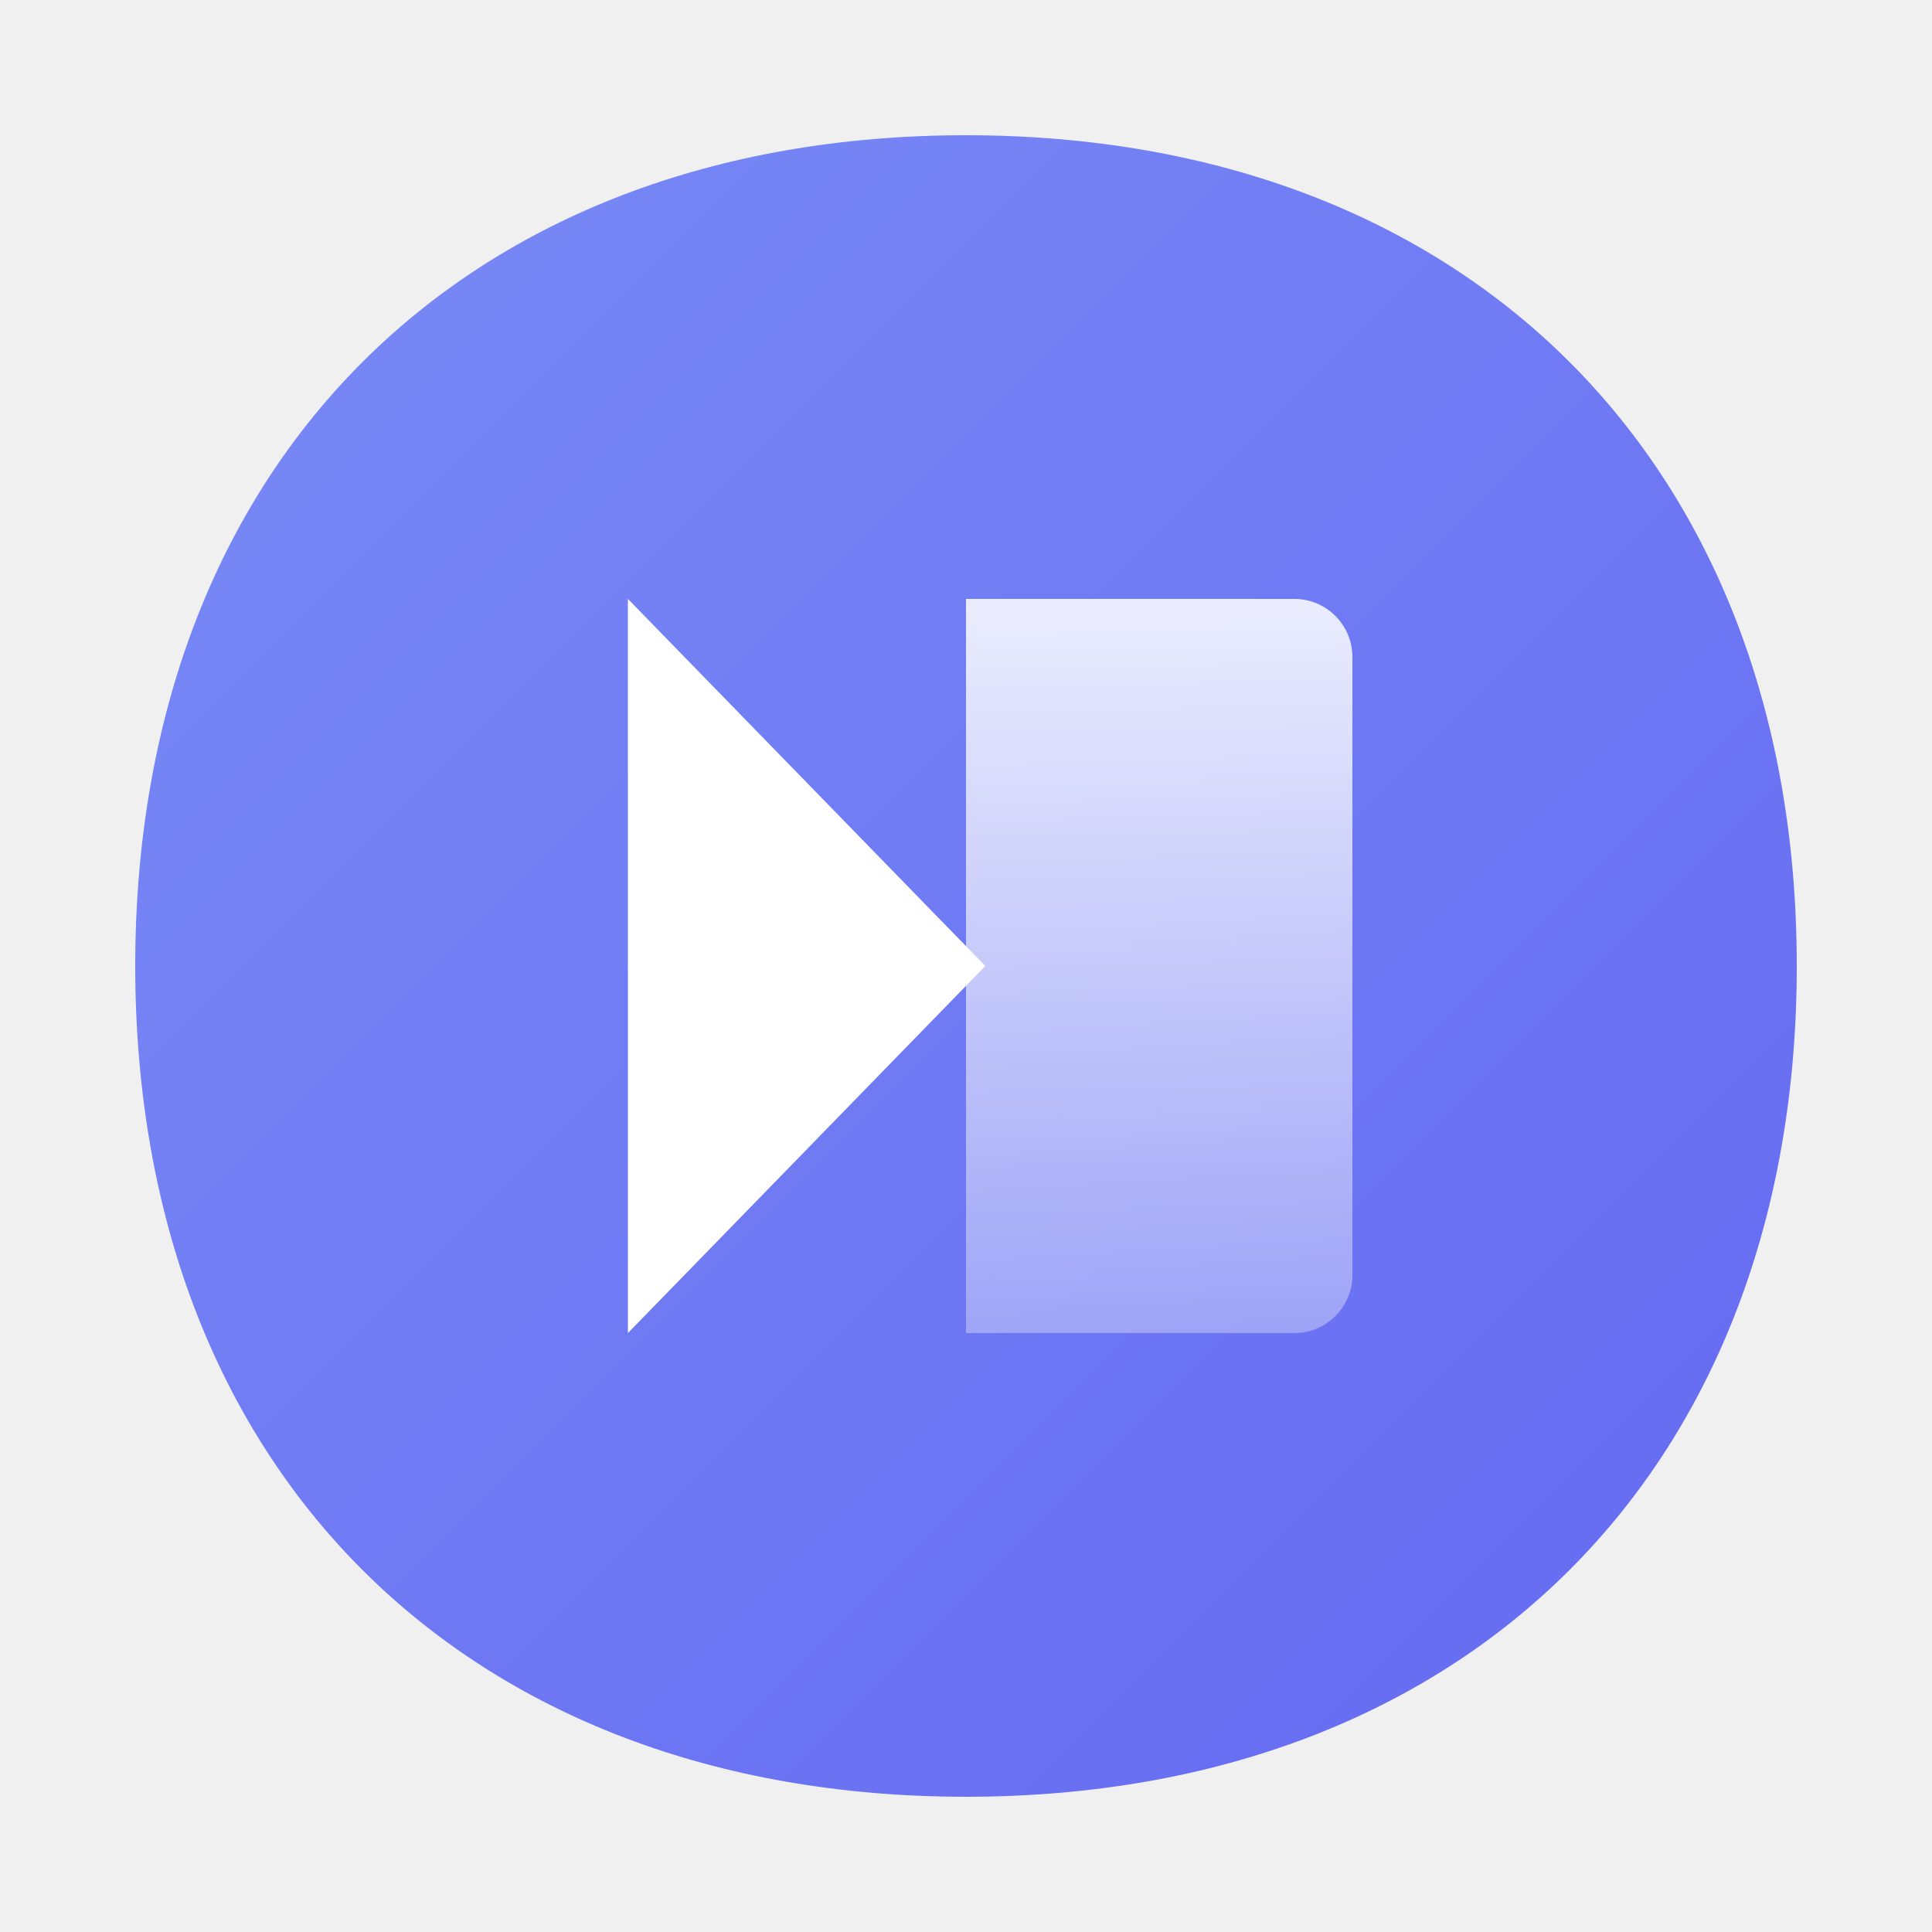
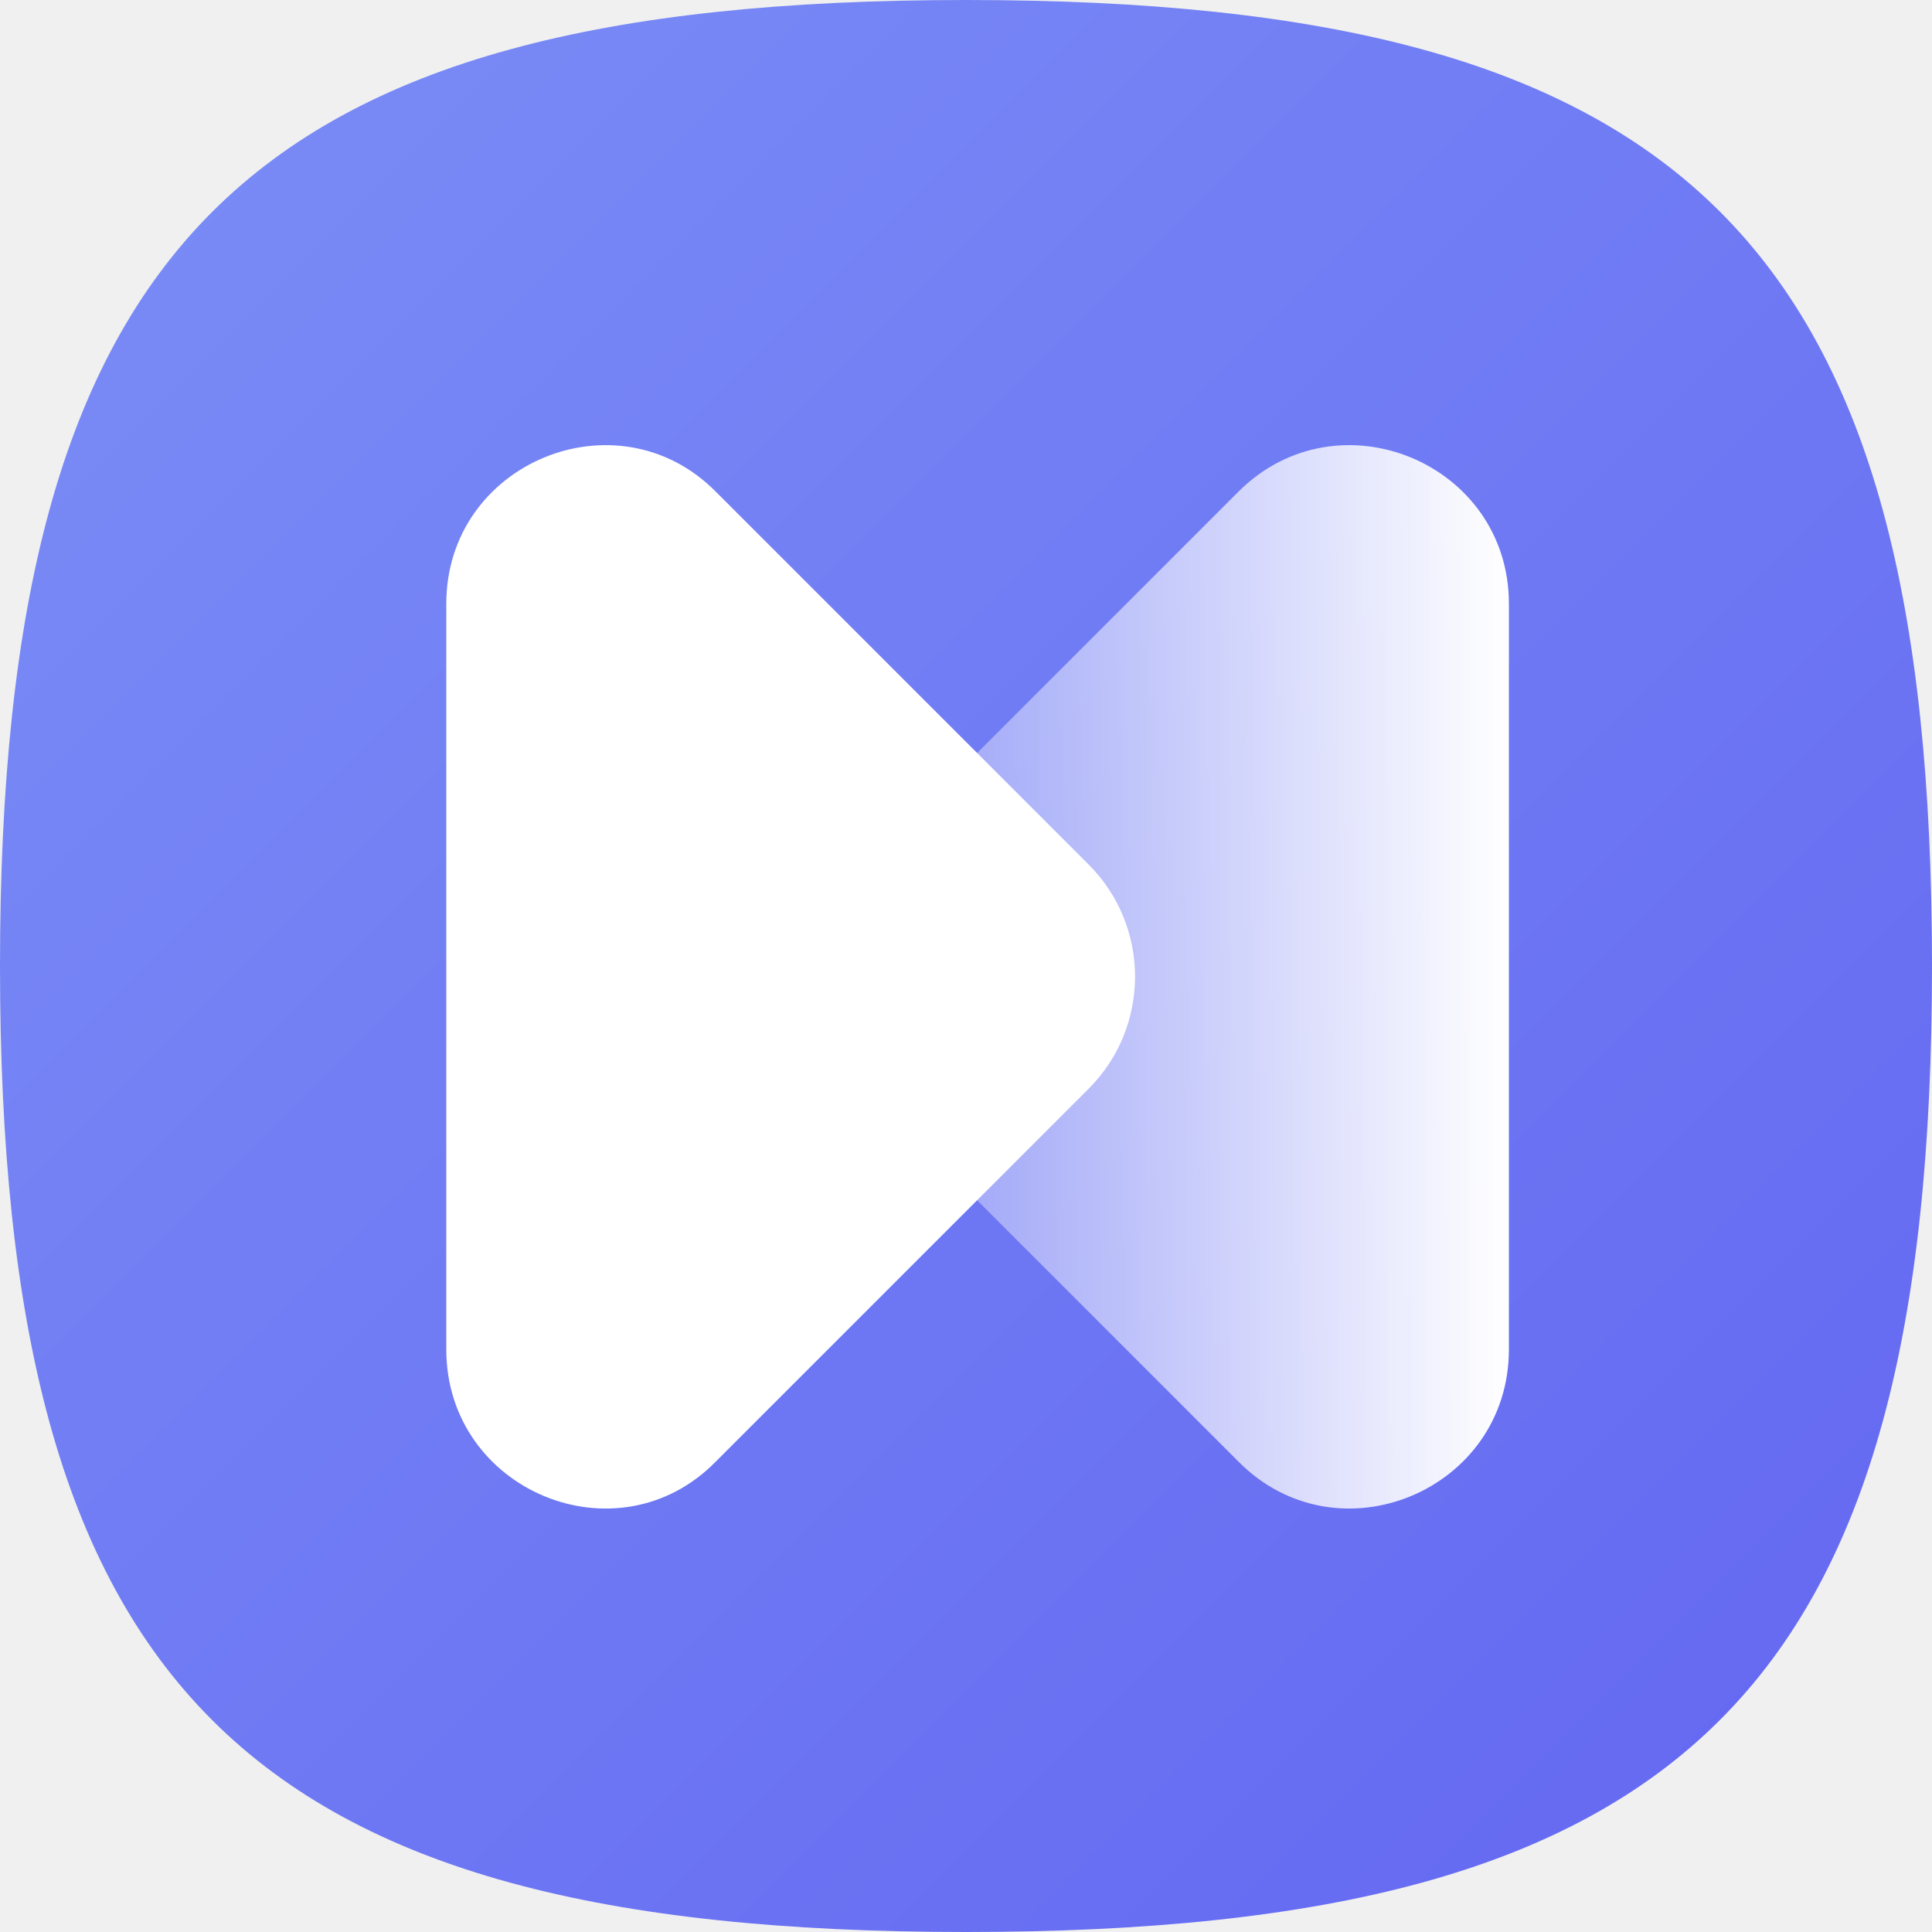
<svg xmlns="http://www.w3.org/2000/svg" viewBox="0 0 200 200">
  <defs>
-     <linearGradient id="blue-bg" x1="0" y1="0" x2="200" y2="200" gradientUnits="userSpaceOnUse">
-       <stop offset="0" stop-color="#7B8EF6" />
+     <linearGradient id="bg-blue" x1="0" y1="0" x2="200" y2="200" gradientUnits="userSpaceOnUse">
+       <stop stop-color="#7B8EF6" />
      <stop offset="1" stop-color="#6366F1" />
    </linearGradient>
-     <linearGradient id="blue-sh" x1="100" y1="56" x2="100" y2="144" gradientUnits="userSpaceOnUse">
-       <stop offset="0" stop-color="#fff" stop-opacity=".9" />
-       <stop offset="1" stop-color="#fff" stop-opacity=".3" />
+     <linearGradient id="fade-bl" x1="156.2" y1="101" x2="84.9" y2="101" gradientUnits="userSpaceOnUse">
+       <stop stop-color="#fff" />
+       <stop offset="1" stop-color="#fff" stop-opacity="0.2" />
    </linearGradient>
  </defs>
-   <path d="M100,14 C152,14 186,48 186,100 C186,152 152,186 100,186 C48,186 14,152 14,100 C14,48 48,14 100,14Z" fill="url(#blue-bg)" />
-   <path d="M65,62 L65,138 L102,100Z" fill="#fff" />
-   <path d="M100,62 L134,62 C137.3,62 140,64.7 140,68 L140,132 C140,135.3 137.3,138 134,138 L100,138Z" fill="url(#blue-sh)" />
+   <path d="M100,0 C25.2,0 0,25.2 0,100 C0,174.8 25.2,200 100,200 C174.8,200 200,174.8 200,100 C200,25.2 174.9,0 100,0Z" fill="url(#bg-blue)" />
+   <path d="M89.6,112.7 C83.2,106.3 83.2,95.9 89.6,89.5 L128.2,50.9 C138.5,40.6 156.2,47.9 156.2,62.5 V139.7 C156.2,154.3 138.5,161.7 128.2,151.3 L89.6,112.7Z" fill="url(#fade-bl)" />
+   <path d="M112.7,112.7 C119.1,106.3 119.1,95.9 112.7,89.5 L74.1,50.9 C63.9,40.6 46.2,47.9 46.2,62.5 V139.7 C46.2,154.3 63.9,161.7 74.1,151.3 L112.7,112.7Z" fill="#fff" />
</svg>
